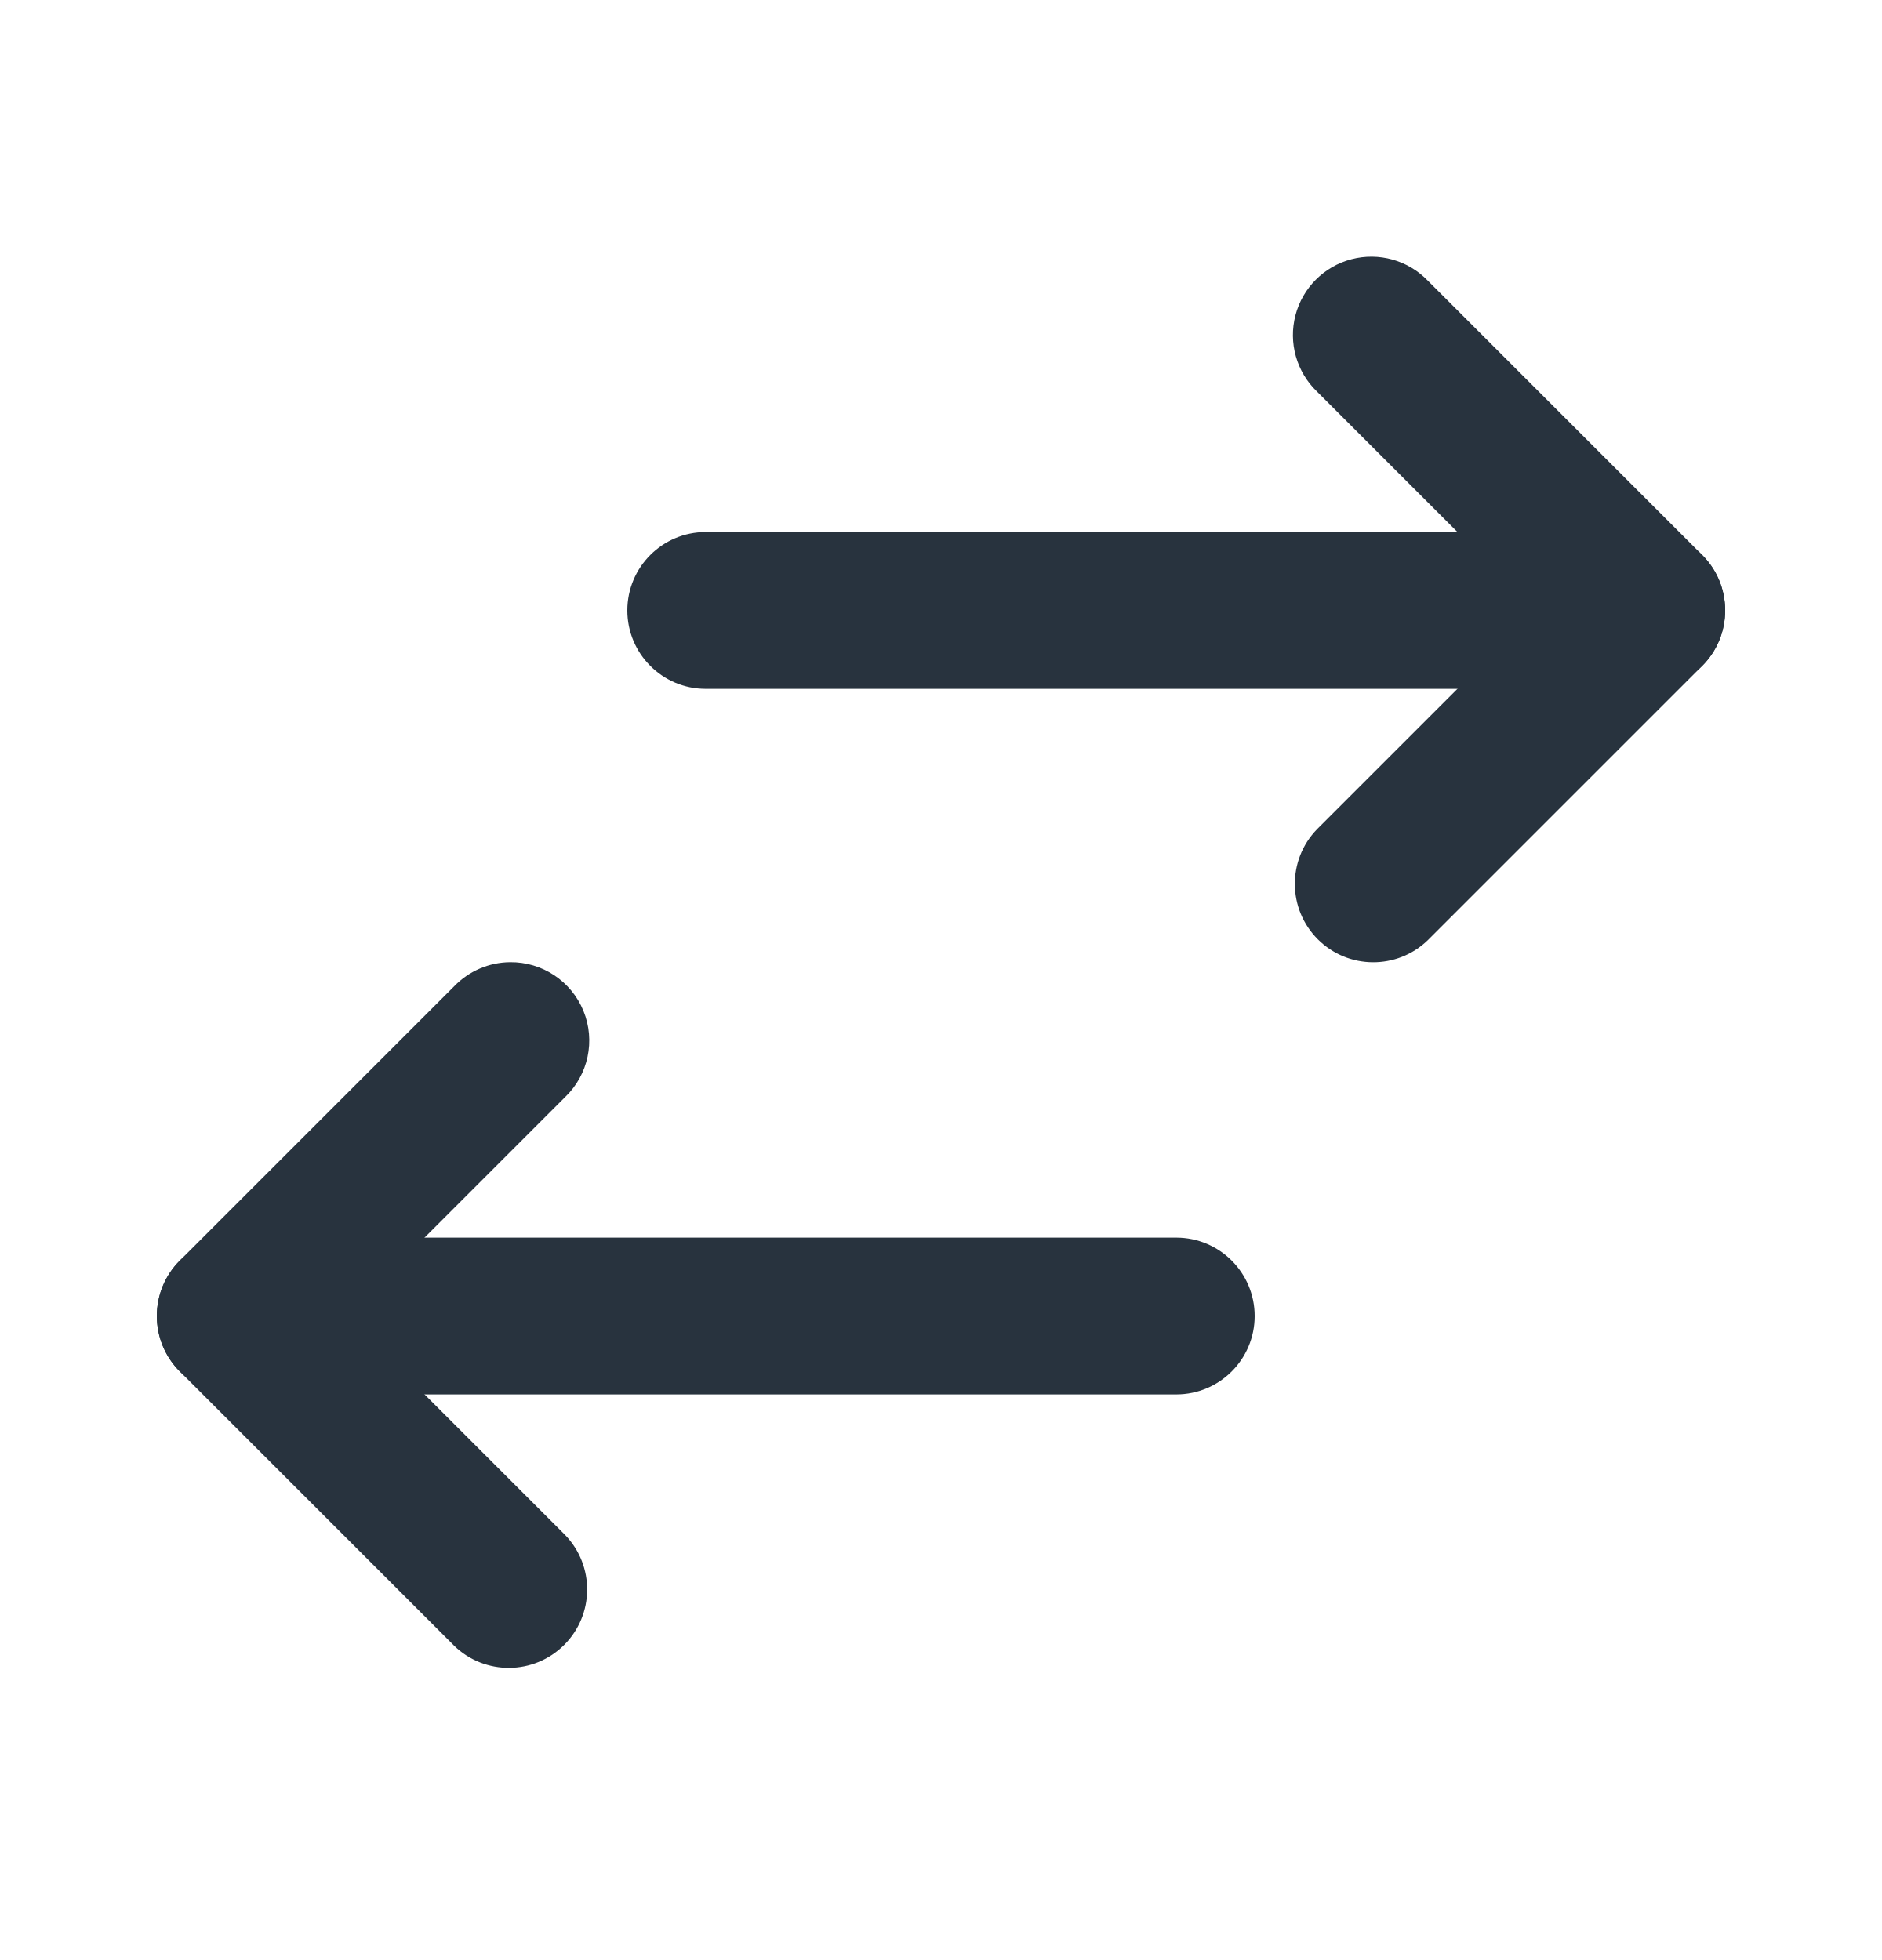
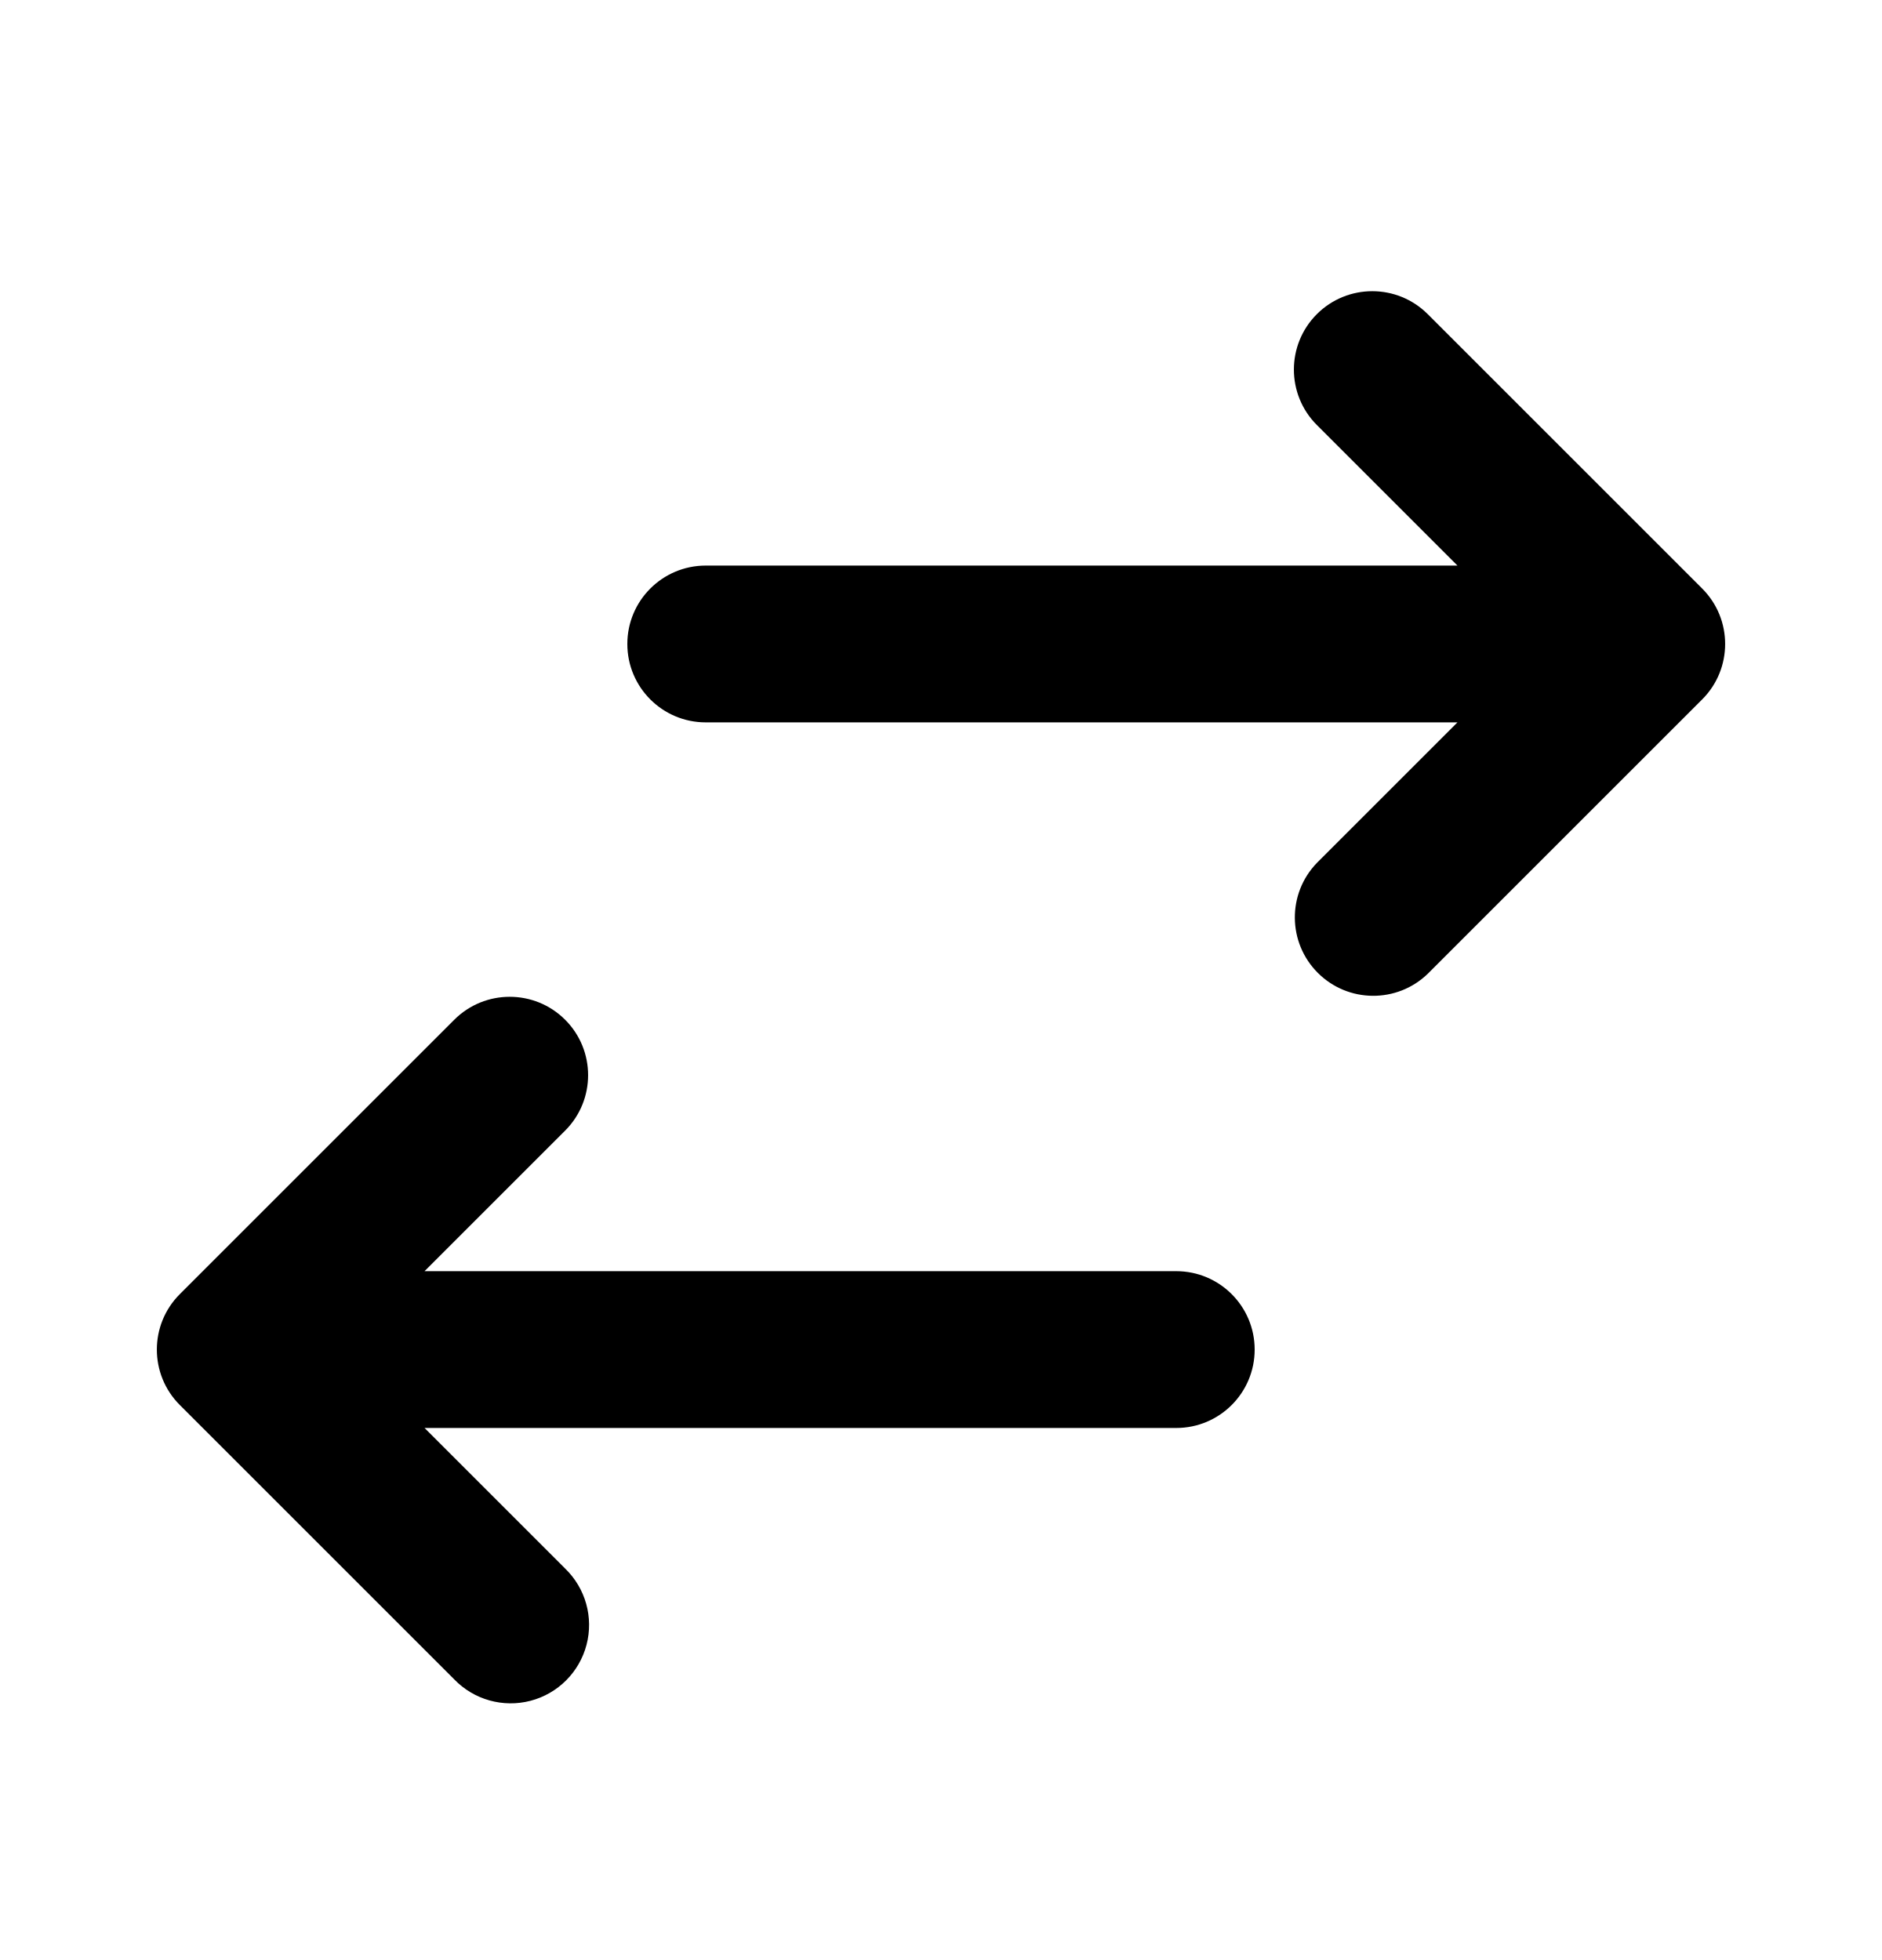
- <svg xmlns="http://www.w3.org/2000/svg" width="24" height="25" fill="none" viewBox="0 0 24 25">
-   <path fill="#28333E" fill-rule="evenodd" d="M2 16.786a1 1 0 0 0 1 1h12a1 1 0 1 0 0-2H3a1 1 0 0 0-1 1Z" clip-rule="evenodd" />
-   <path fill="#28333E" fill-rule="evenodd" d="M2.293 16.079a1 1 0 0 0 0 1.414l3.5 3.5a1 1 0 0 0 1.414-1.414l-2.793-2.793 2.793-2.793a.999.999 0 0 0-.703-1.72 1 1 0 0 0-.711.306l-3.5 3.5ZM22 7.786a1 1 0 0 0-1-1H9a1 1 0 0 0 0 2h12a1 1 0 0 0 1-1Z" clip-rule="evenodd" />
-   <path fill="#28333E" fill-rule="evenodd" d="M21.707 8.493a1 1 0 0 0 0-1.414l-3.5-3.5a1 1 0 1 0-1.414 1.414l2.793 2.793-2.793 2.793a1 1 0 0 0 1.414 1.414l3.5-3.5Z" clip-rule="evenodd" />
+ <svg xmlns="http://www.w3.org/2000/svg" width="24" height="25" viewBox="0 0 24 25">
+   <path fill-rule="evenodd" d="M7.207 13.007a1 1 0 0 1 0 1.414l-1.793 1.793H15a1 1 0 1 1 0 2H5.414l1.793 1.793a1 1 0 1 1-1.414 1.414l-3.5-3.5a1 1 0 0 1 0-1.414l3.5-3.5a1 1 0 0 1 1.414 0Zm9.586-9a1 1 0 0 1 1.414 0l3.5 3.5a1 1 0 0 1 0 1.414l-3.5 3.5a1 1 0 0 1-1.414-1.414l1.793-1.793H9a1 1 0 0 1 0-2h9.586l-1.793-1.793a1 1 0 0 1 0-1.414Z" clip-rule="evenodd" />
</svg>
